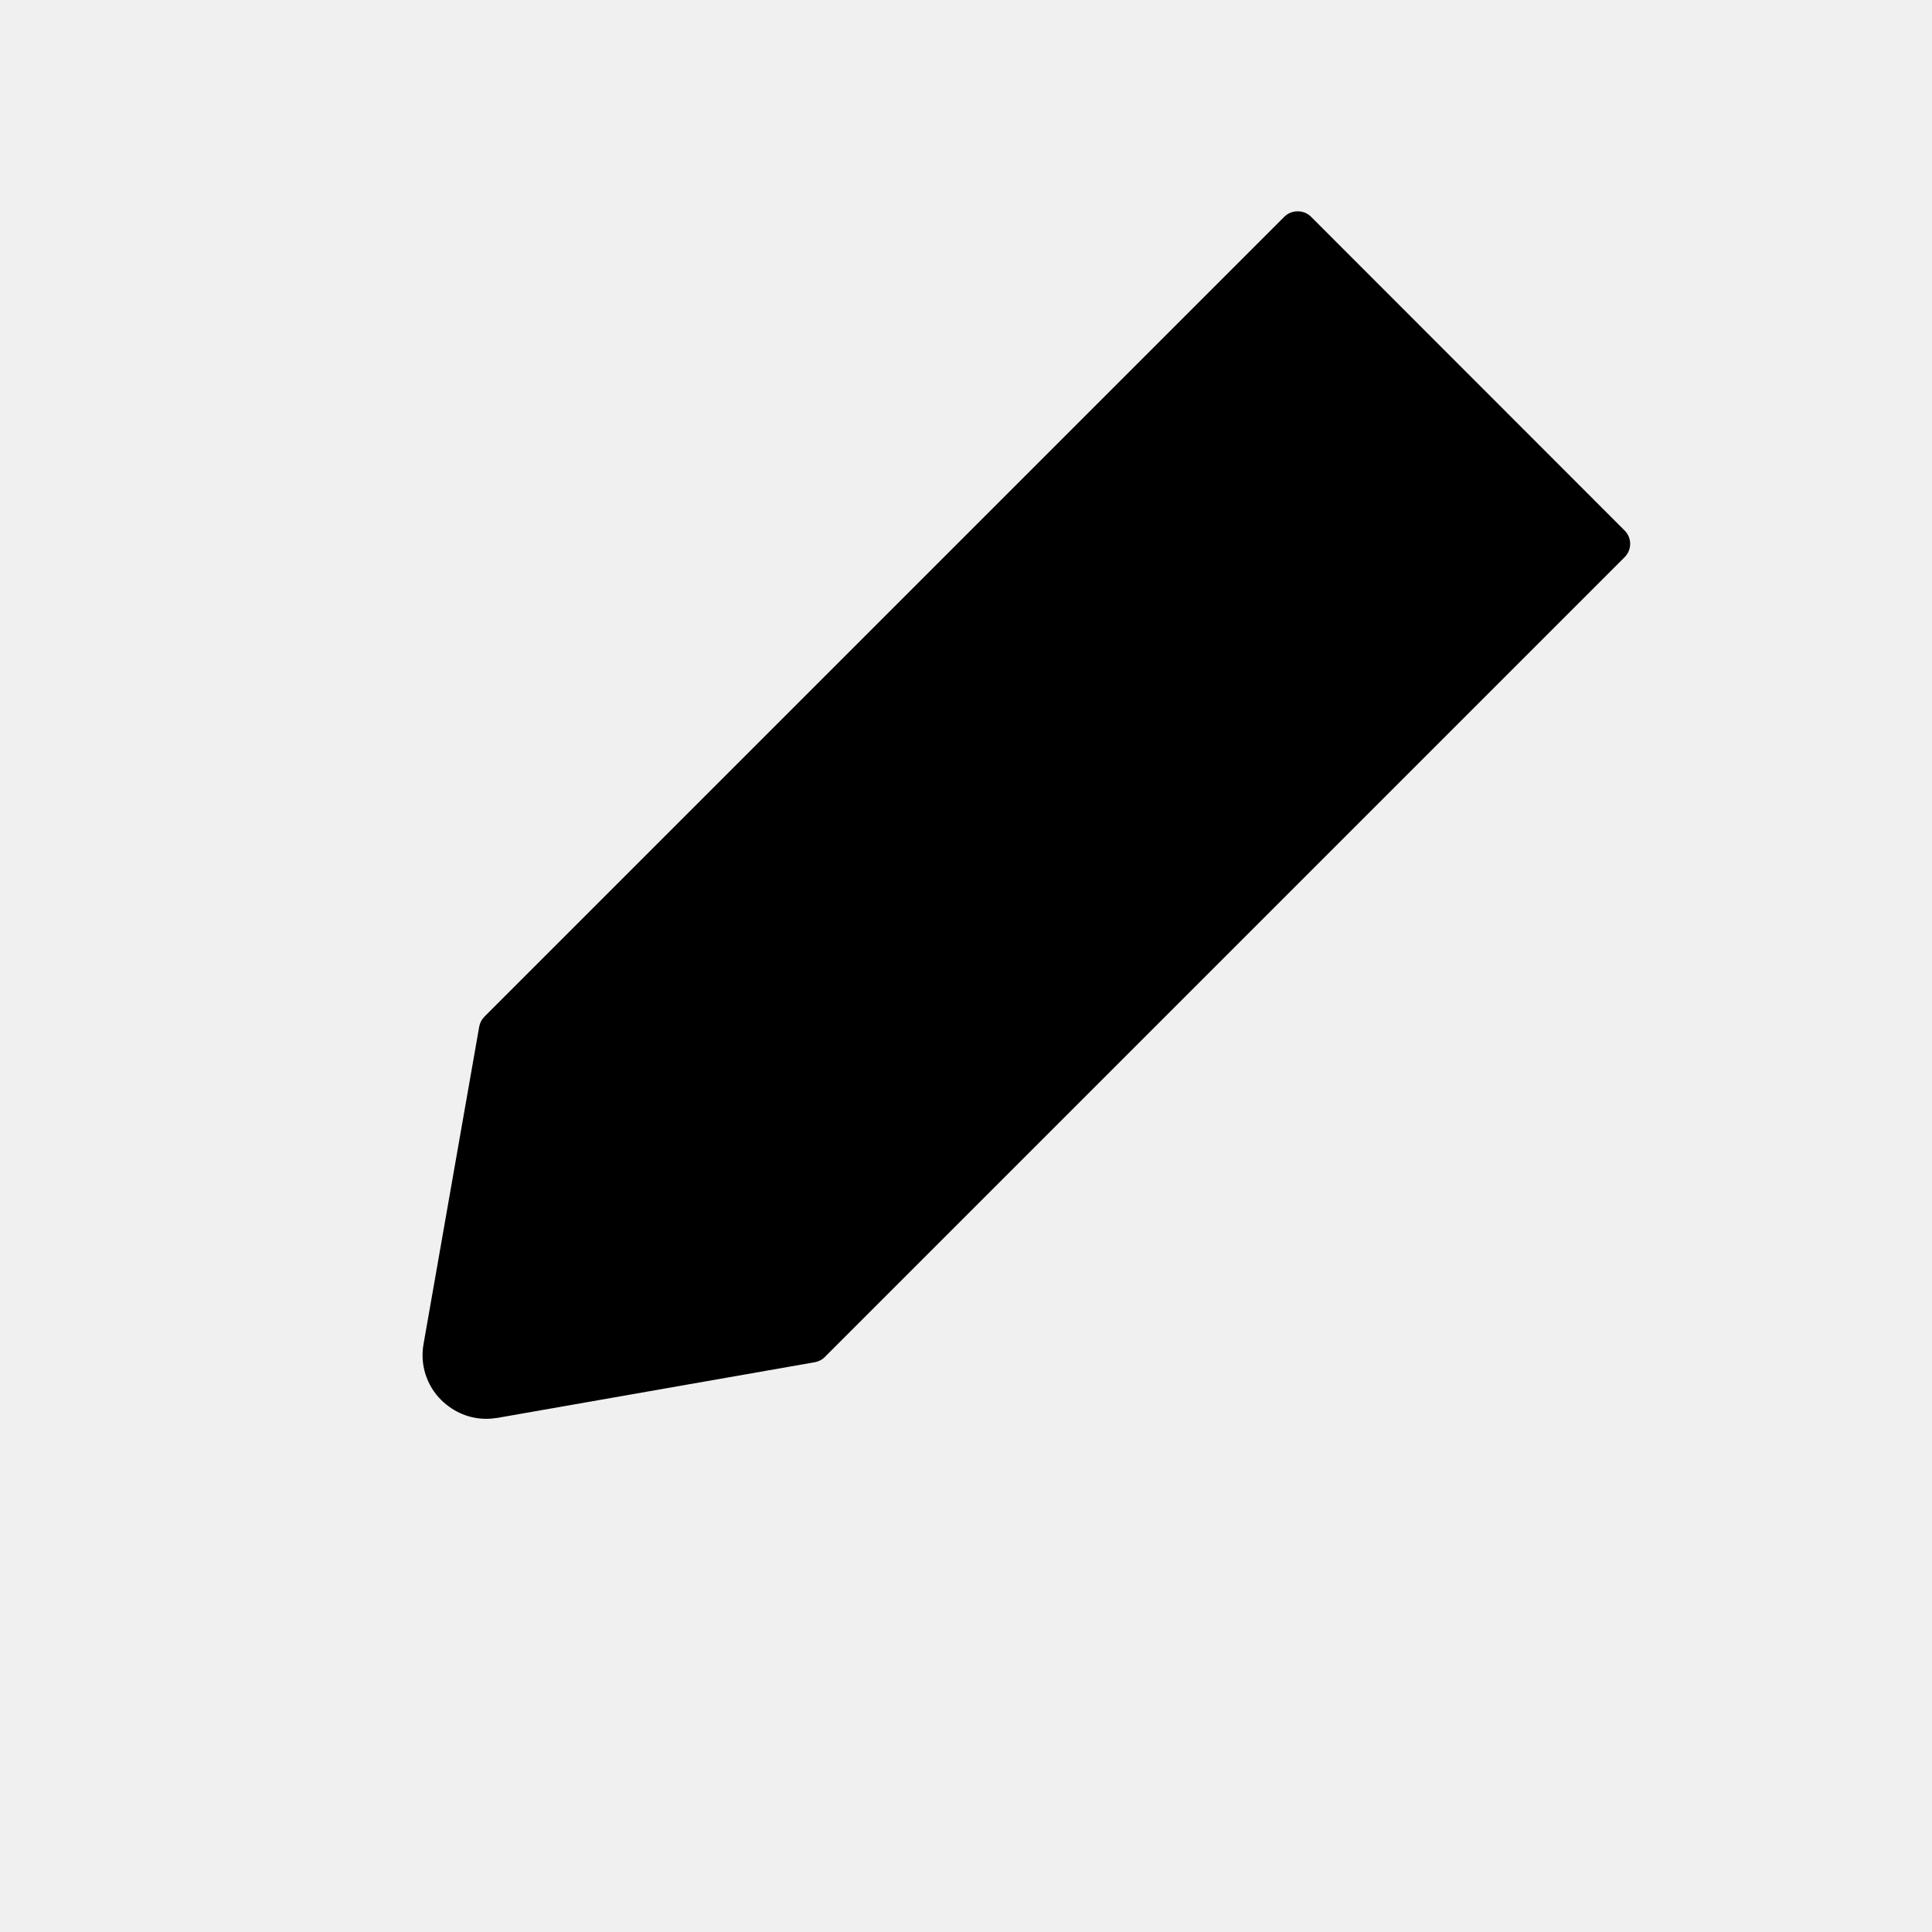
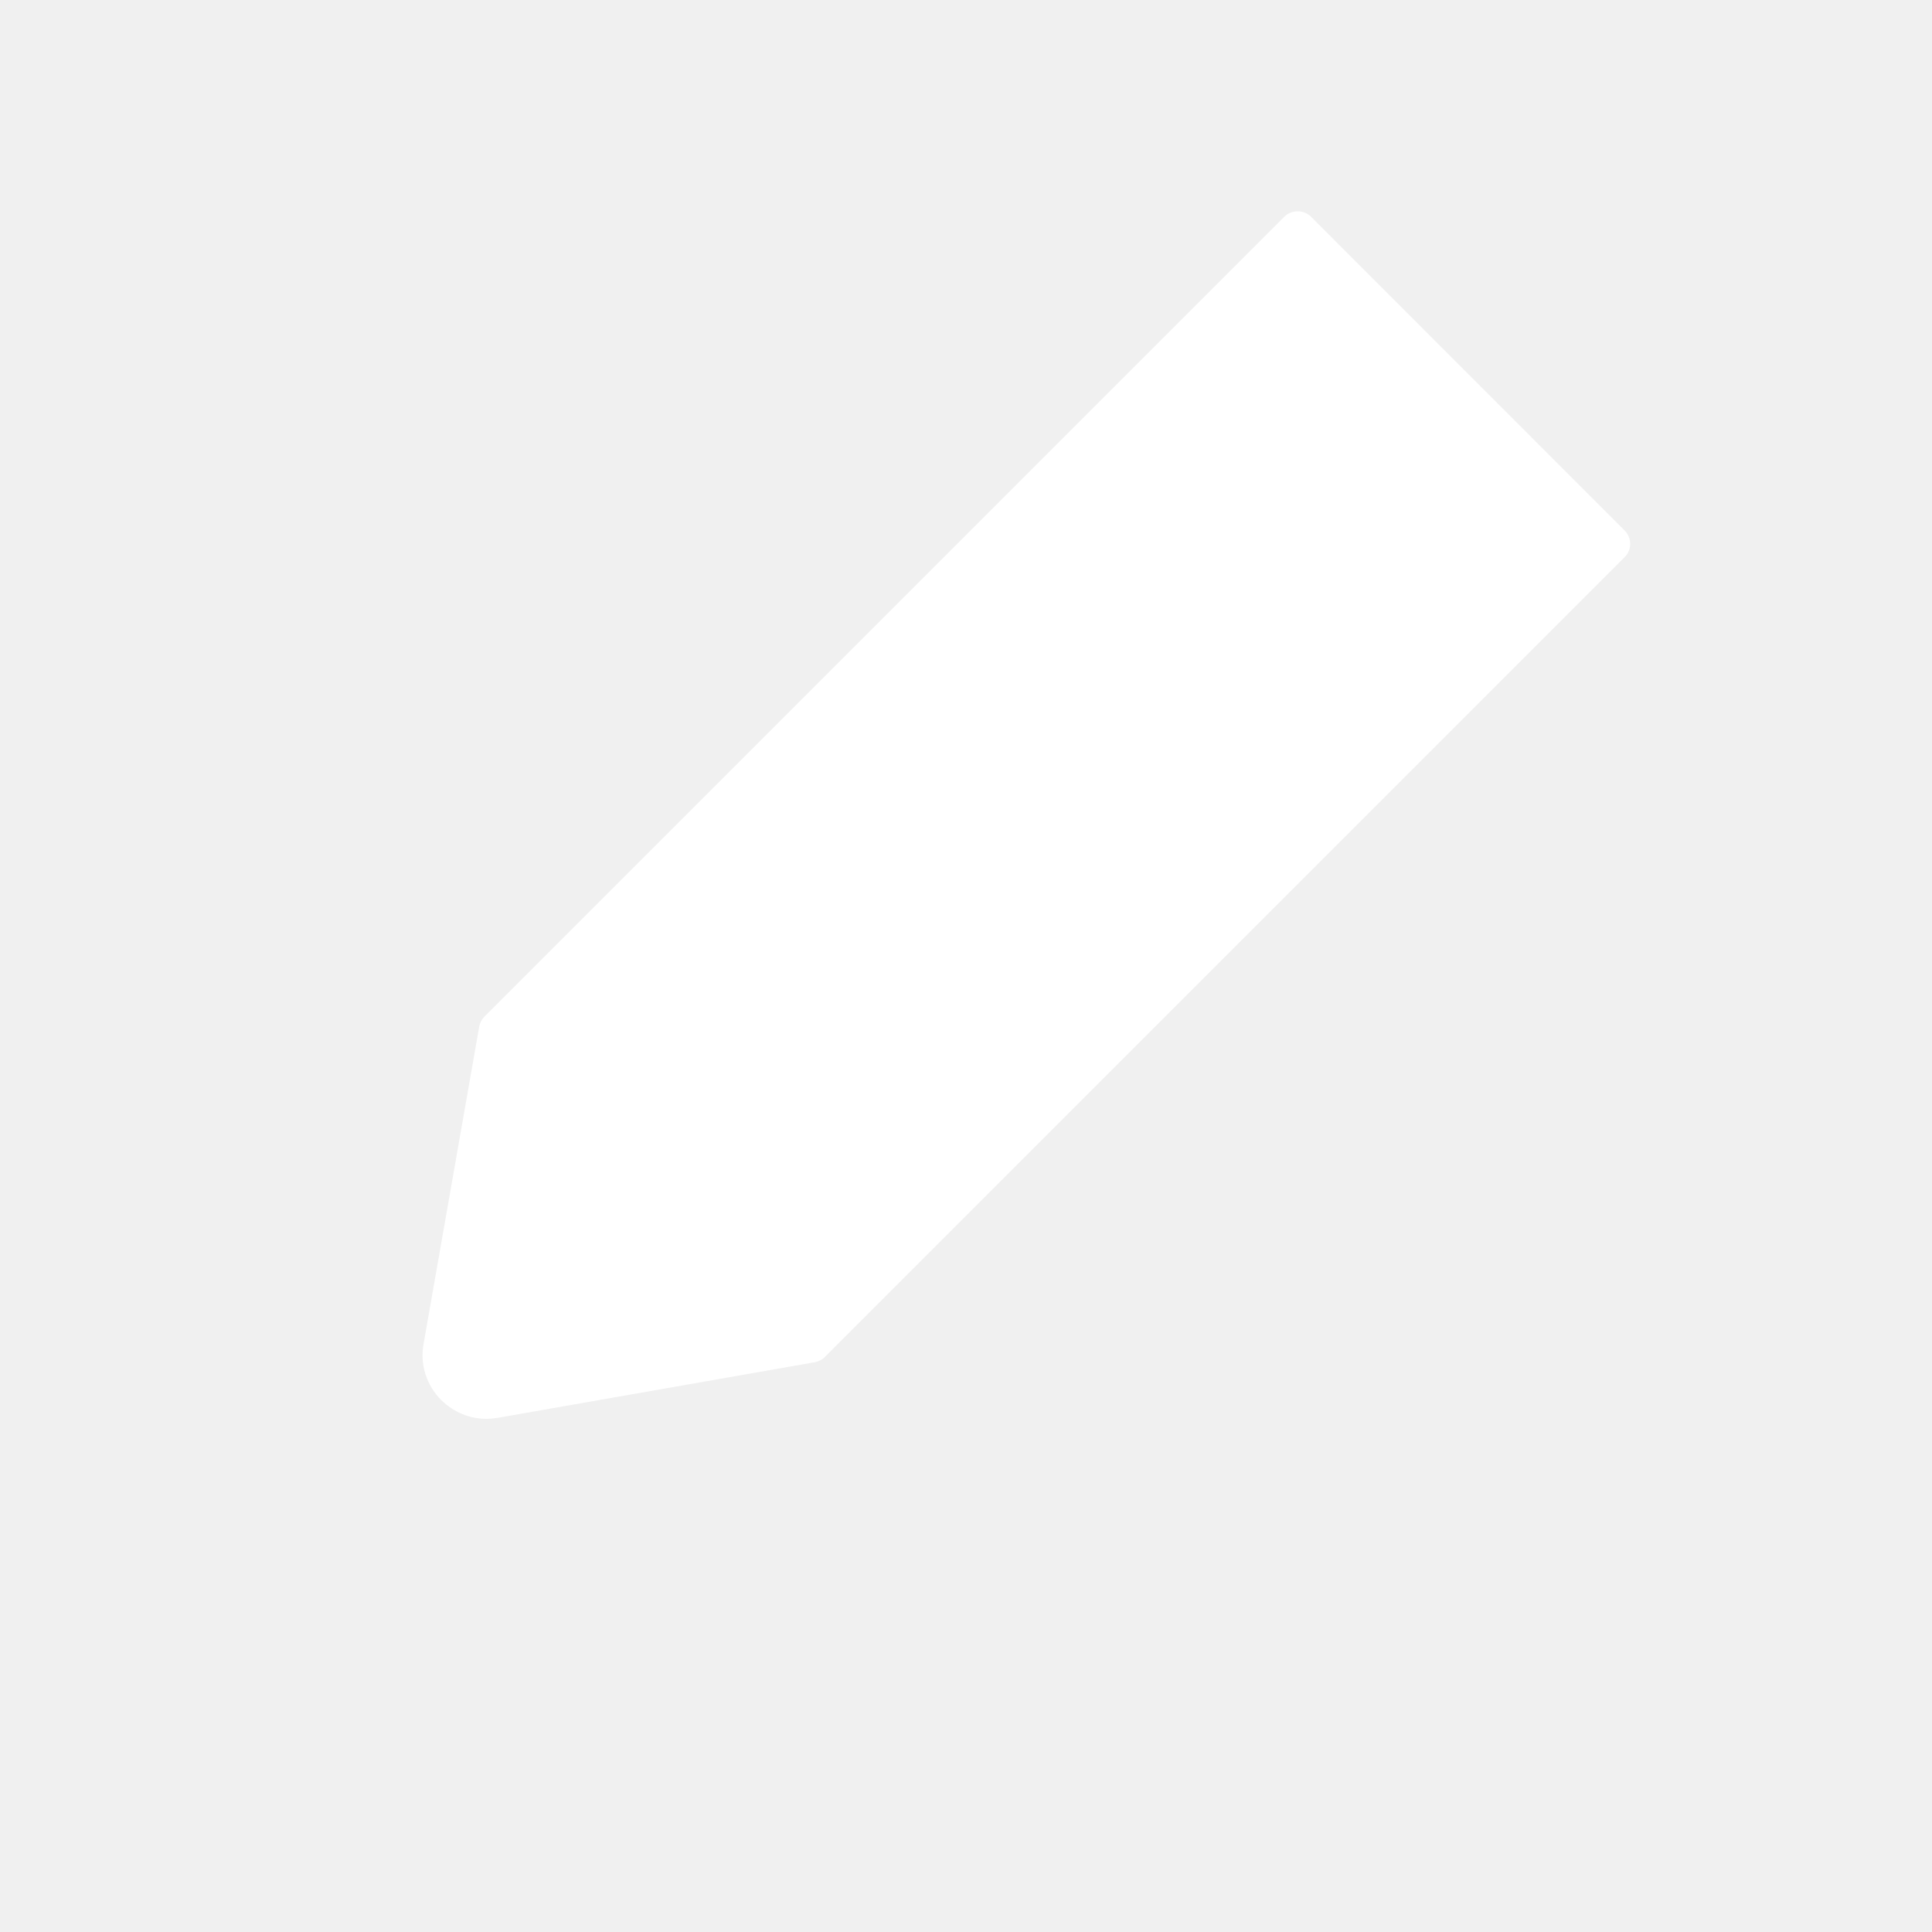
- <svg xmlns="http://www.w3.org/2000/svg" stroke="black" fill="black" stroke-width="0" viewBox="0 0 1024 1024">
+ <svg xmlns="http://www.w3.org/2000/svg" stroke="black" fill="white" stroke-width="0" viewBox="0 0 1024 1024">
  <path d="M257.7 752c2 0 4-.2 6-.5L431.9 722c2-.4 3.9-1.3 5.3-2.8l423.9-423.9a9.96 9.96 0 0 0 0-14.1L694.9 114.9c-1.9-1.9-4.4-2.9-7.1-2.9s-5.2 1-7.1 2.9L256.8 538.8c-1.5 1.5-2.4 3.3-2.8 5.3l-29.5 168.2a33.5 33.5 0 0 0 9.4 29.8c6.6 6.4 14.9 9.9 23.8 9.9z" />
</svg>
